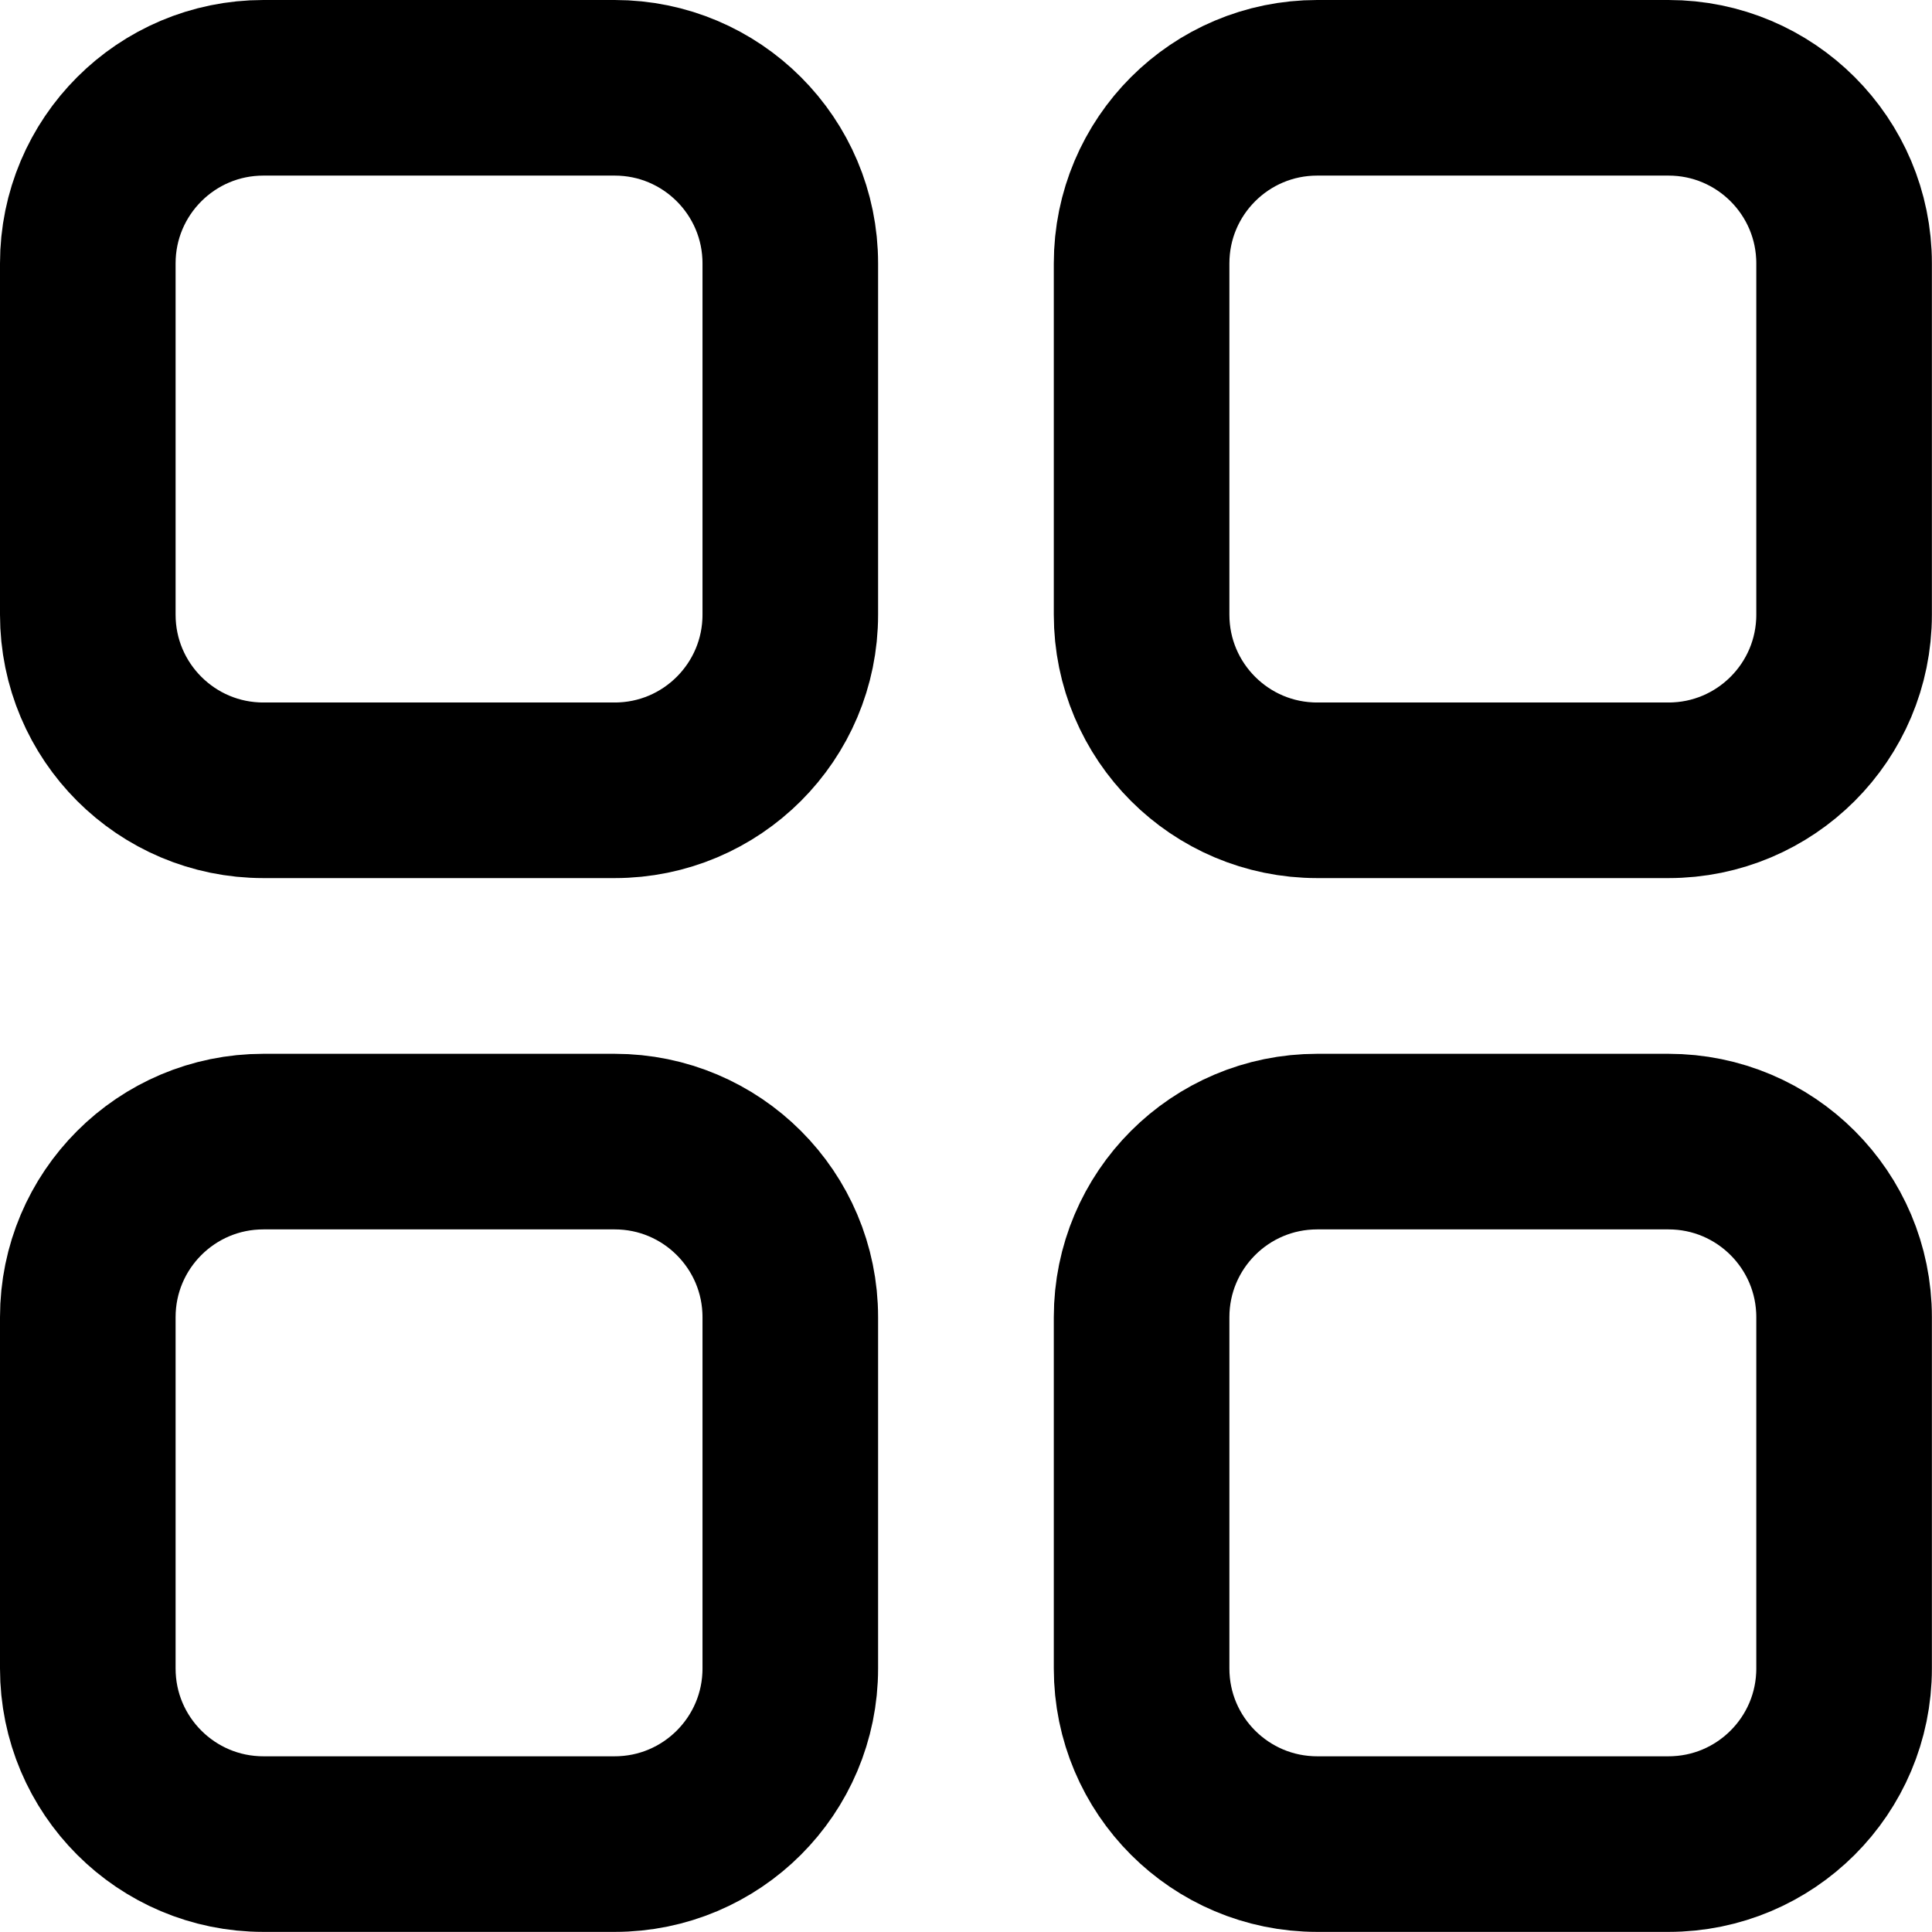
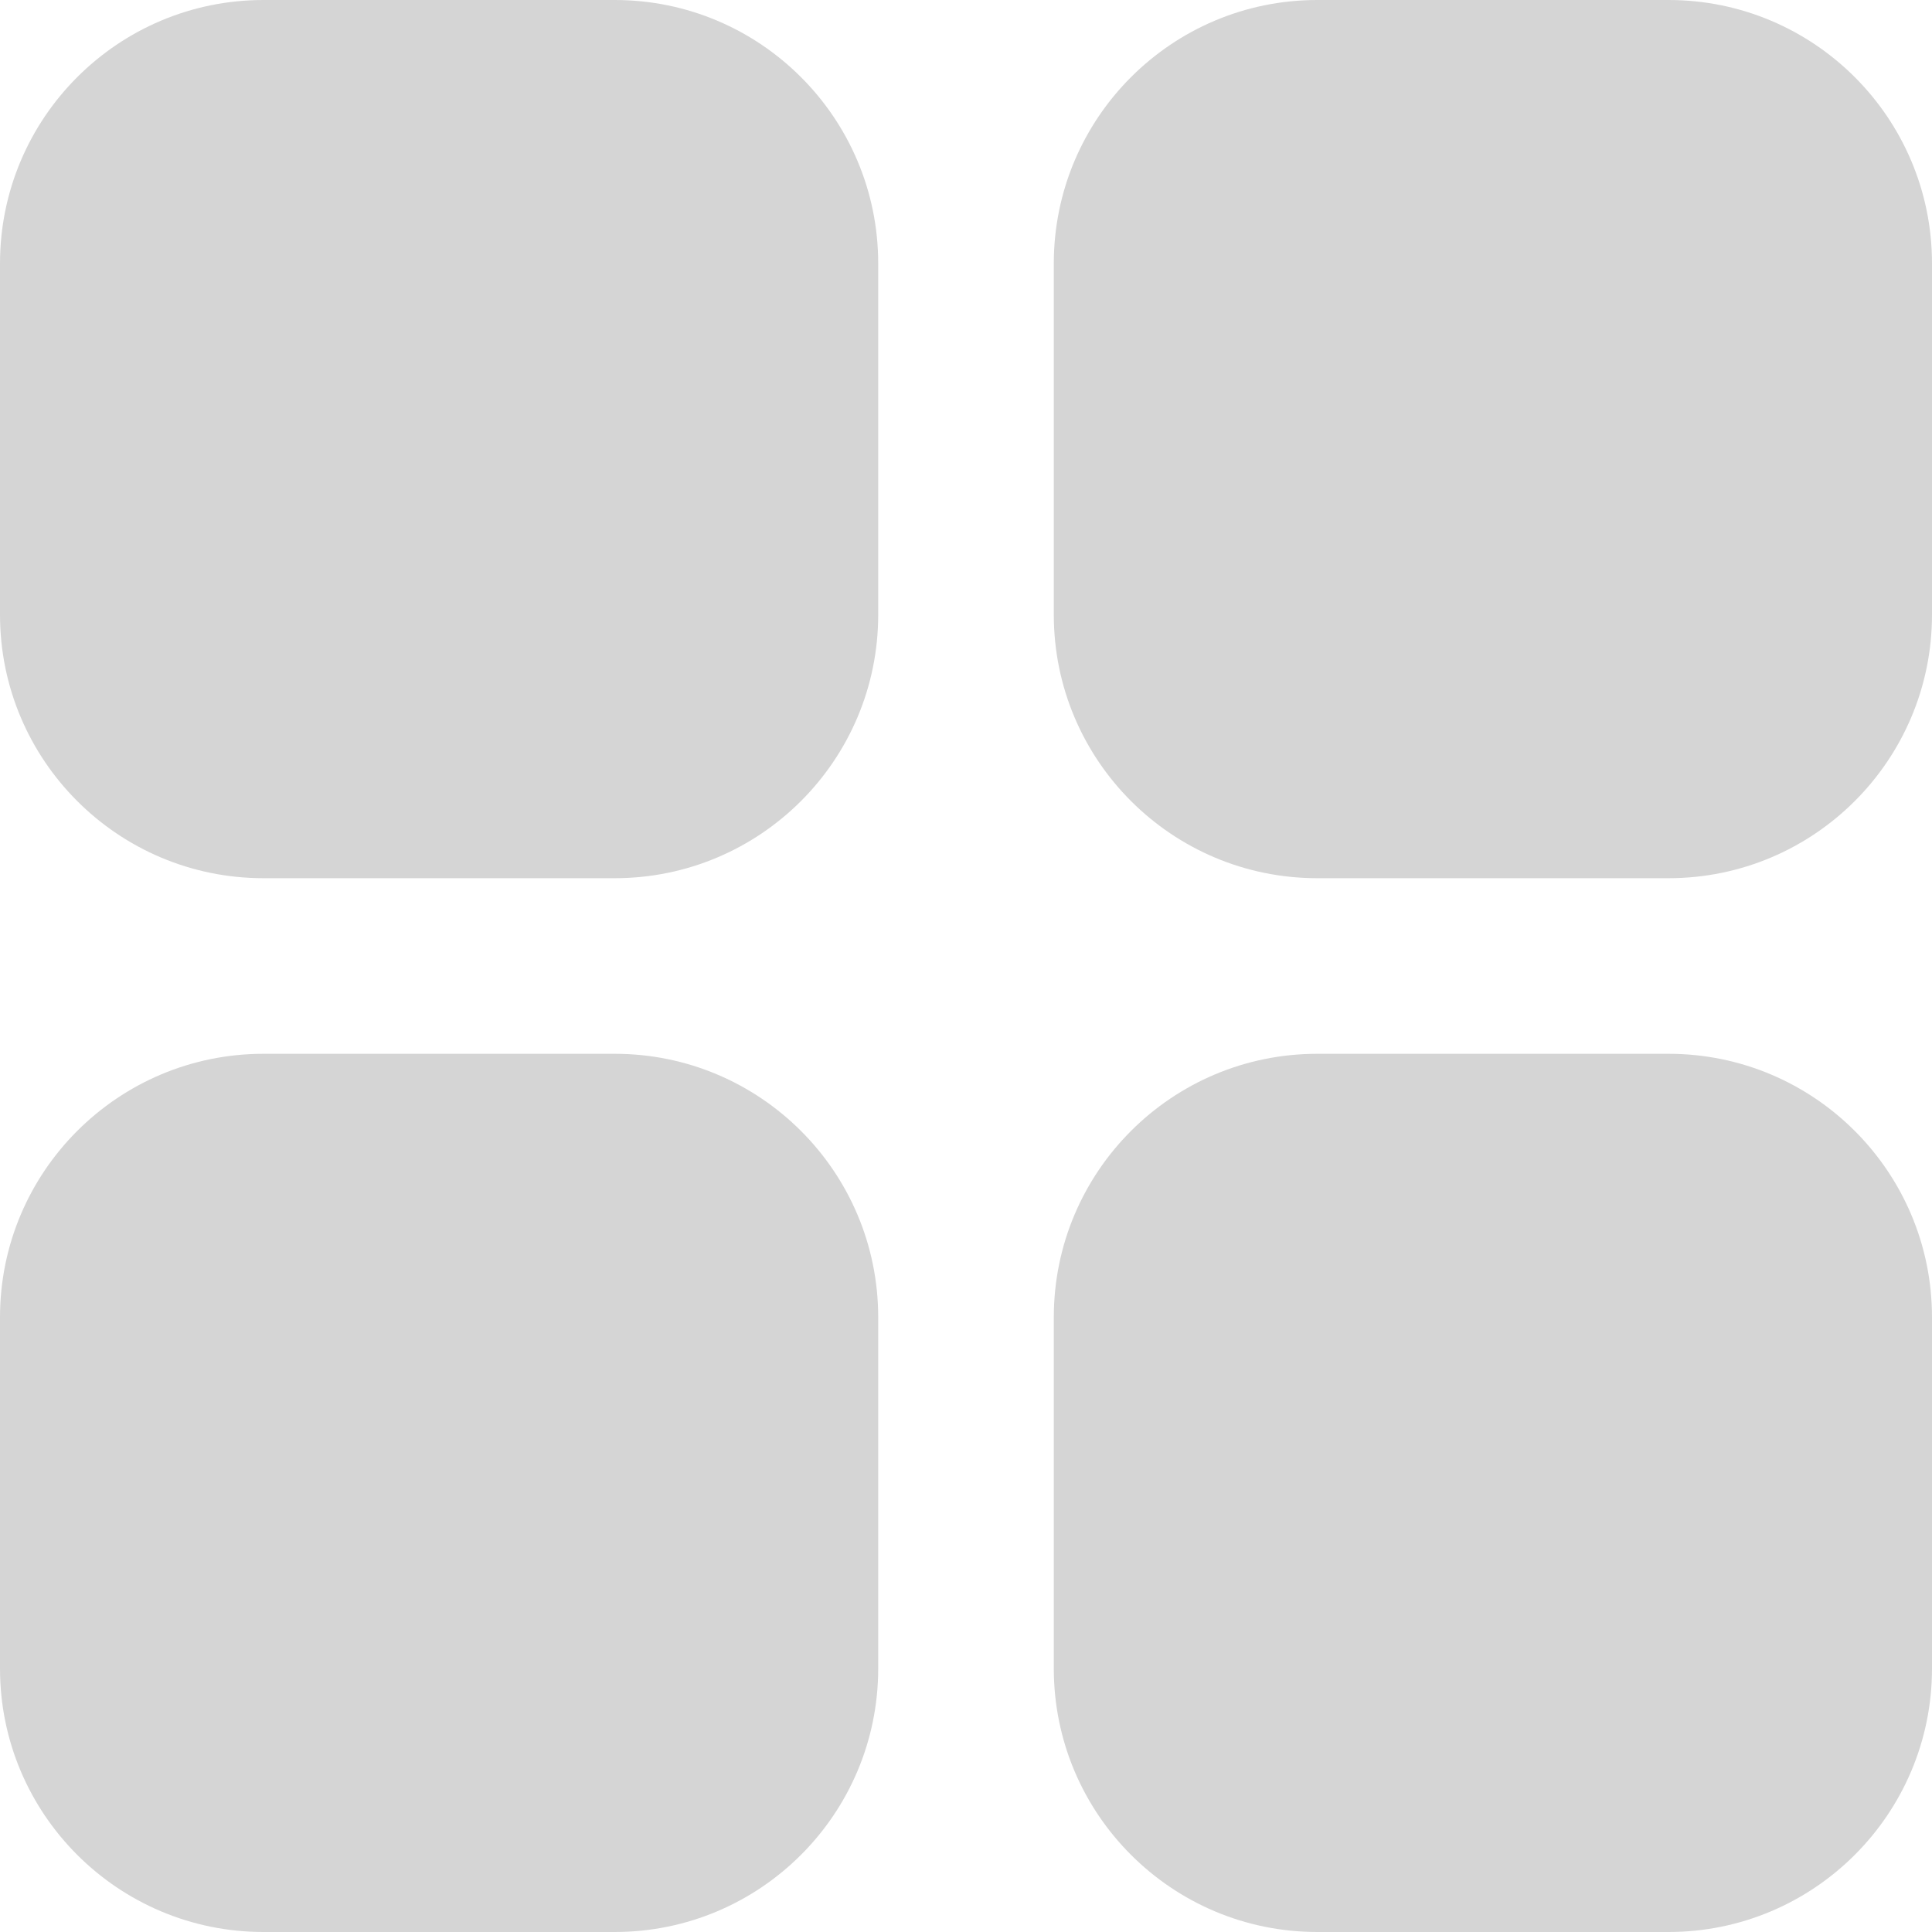
<svg xmlns="http://www.w3.org/2000/svg" width="18" height="18" viewBox="0 0 18 18" fill="none">
-   <rect x="10.636" y="10.636" width="6.545" height="6.545" rx="1.636" stroke="currentColor" stroke-width="1.636" />
-   <rect x="0.818" y="10.636" width="6.545" height="6.545" rx="1.636" stroke="currentColor" stroke-width="1.636" />
-   <rect x="10.636" y="0.818" width="6.545" height="6.545" rx="1.636" stroke="currentColor" stroke-width="1.636" />
-   <rect x="0.818" y="0.818" width="6.545" height="6.545" rx="1.636" stroke="currentColor" stroke-width="1.636" />
+   <rect x="9.818" y="9.818" width="8.182" height="8.182" rx="2.455" fill="#D5D5D5" />
+   <rect y="9.818" width="8.182" height="8.182" rx="2.455" fill="#D5D5D5" />
+   <rect x="9.818" width="8.182" height="8.182" rx="2.455" fill="#D5D5D5" />
+   <rect width="8.182" height="8.182" rx="2.455" fill="#D5D5D5" />
</svg>
